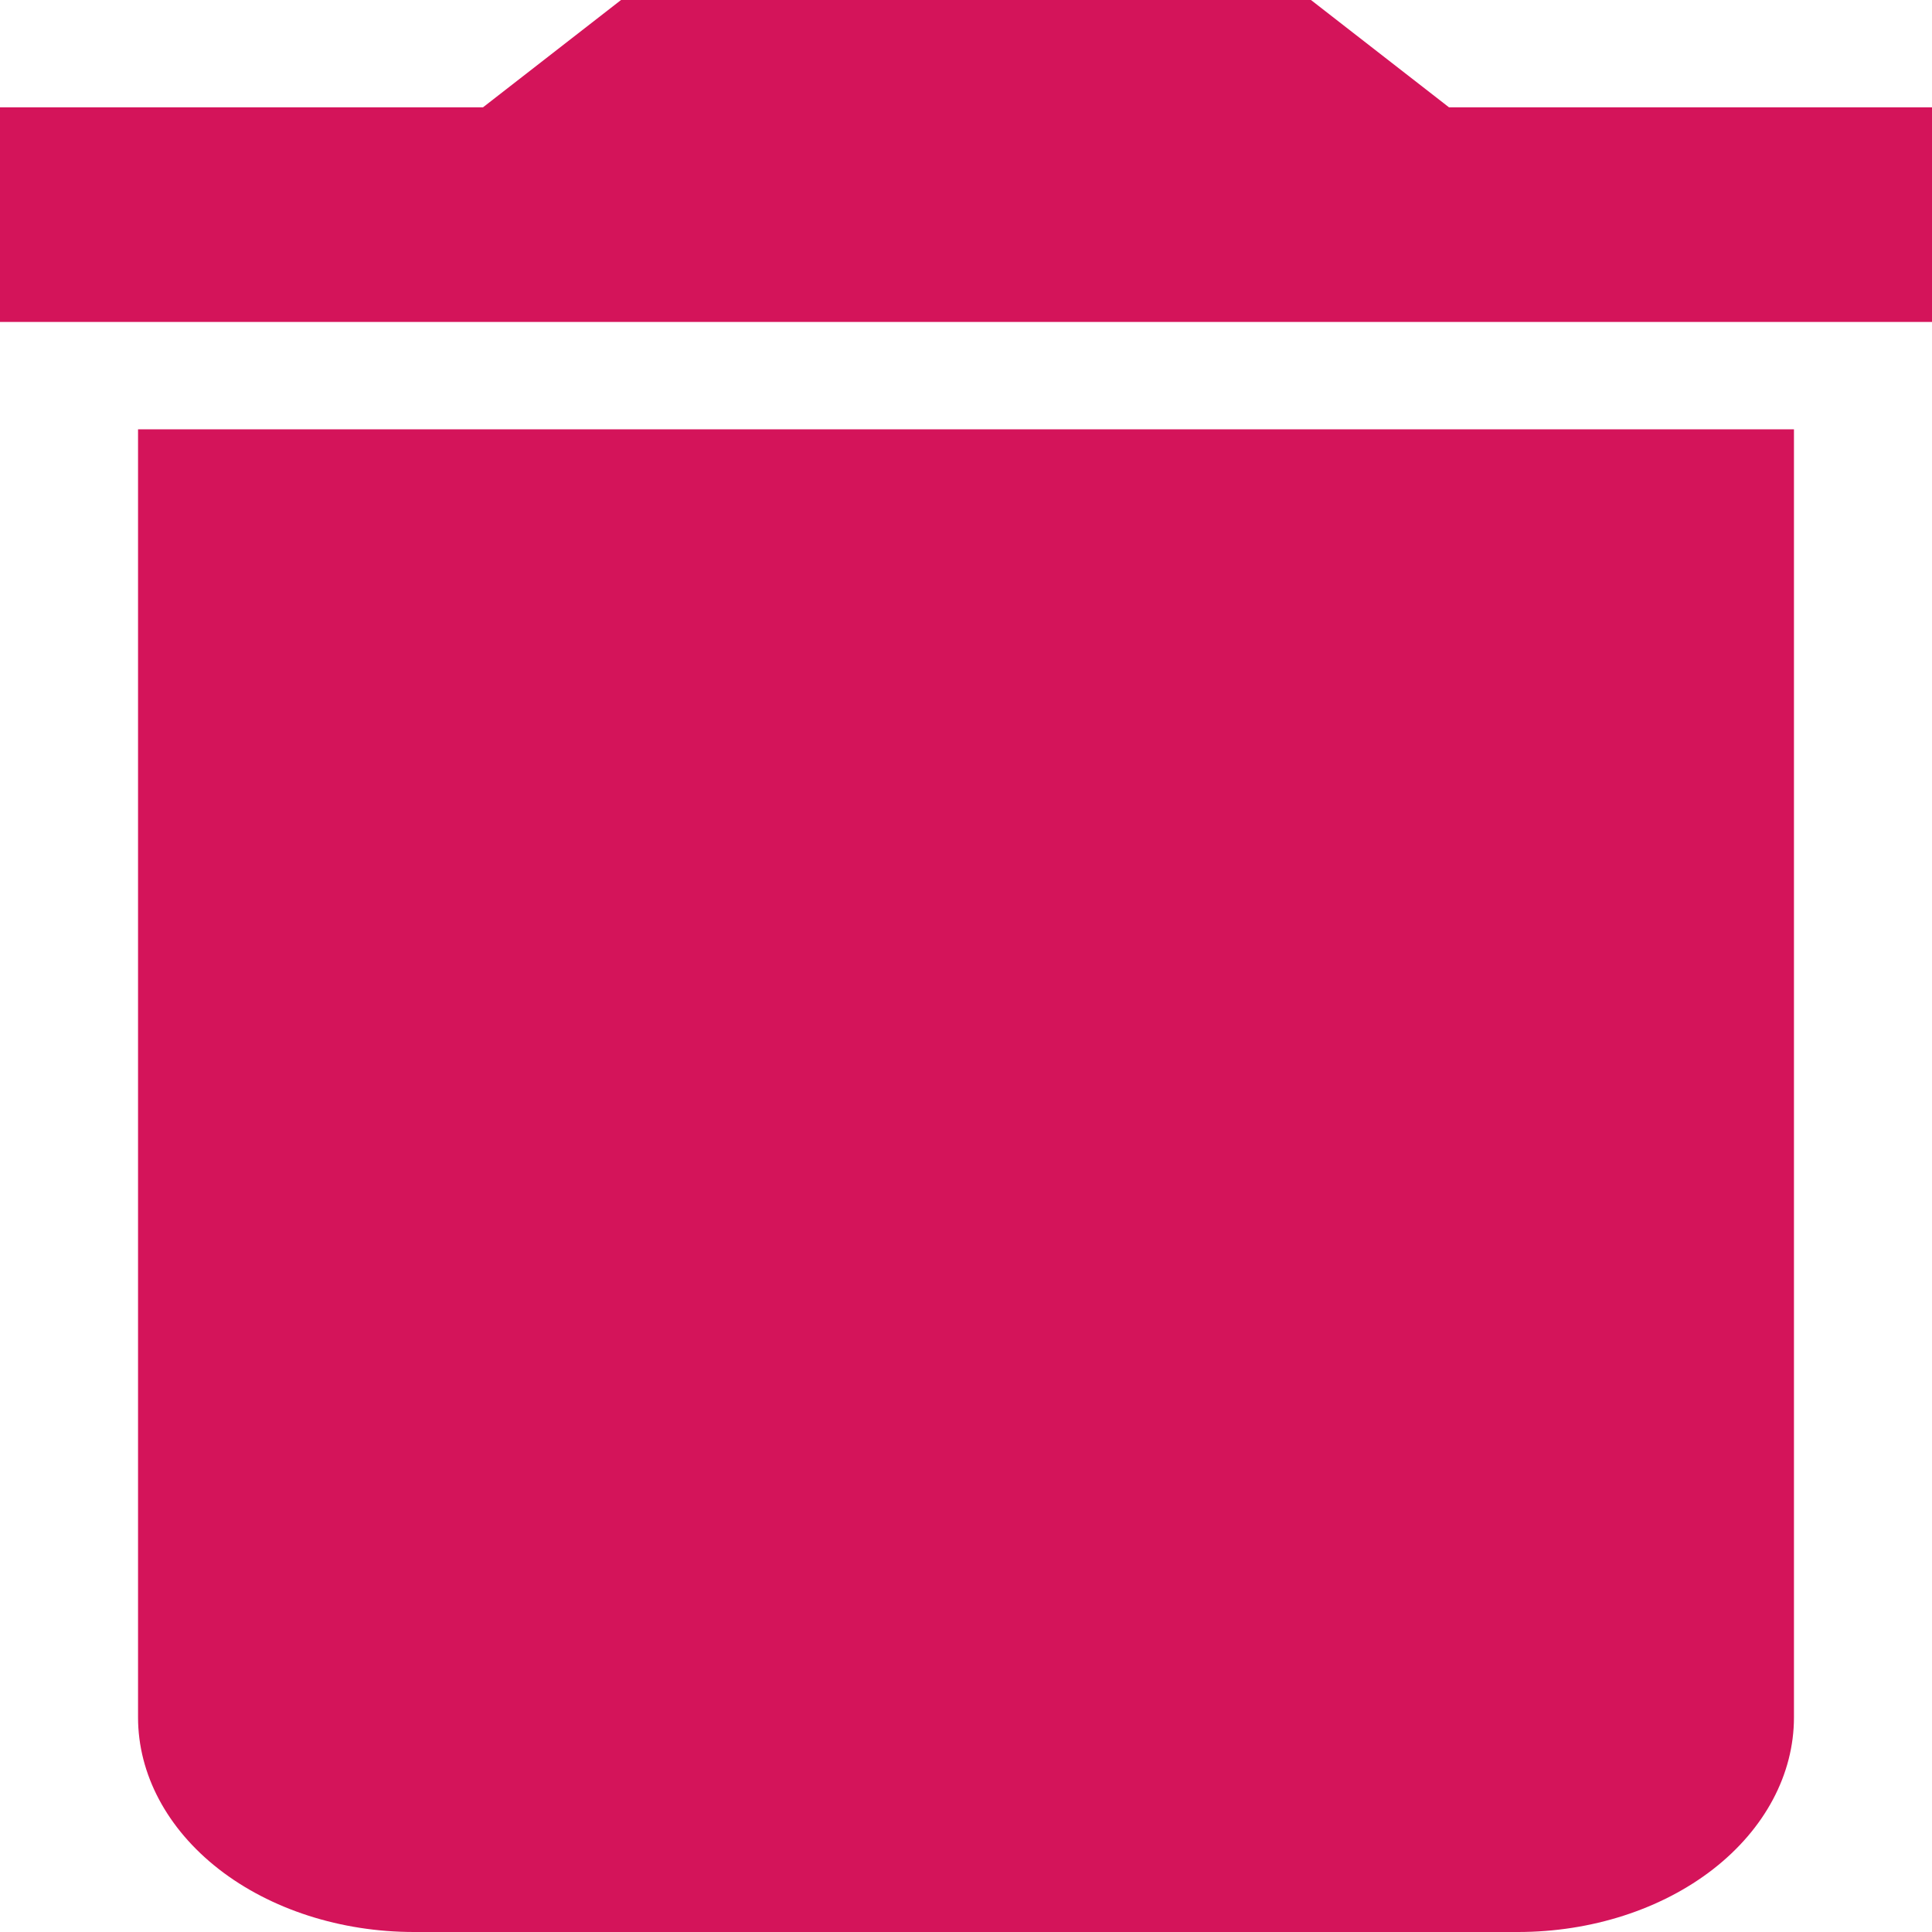
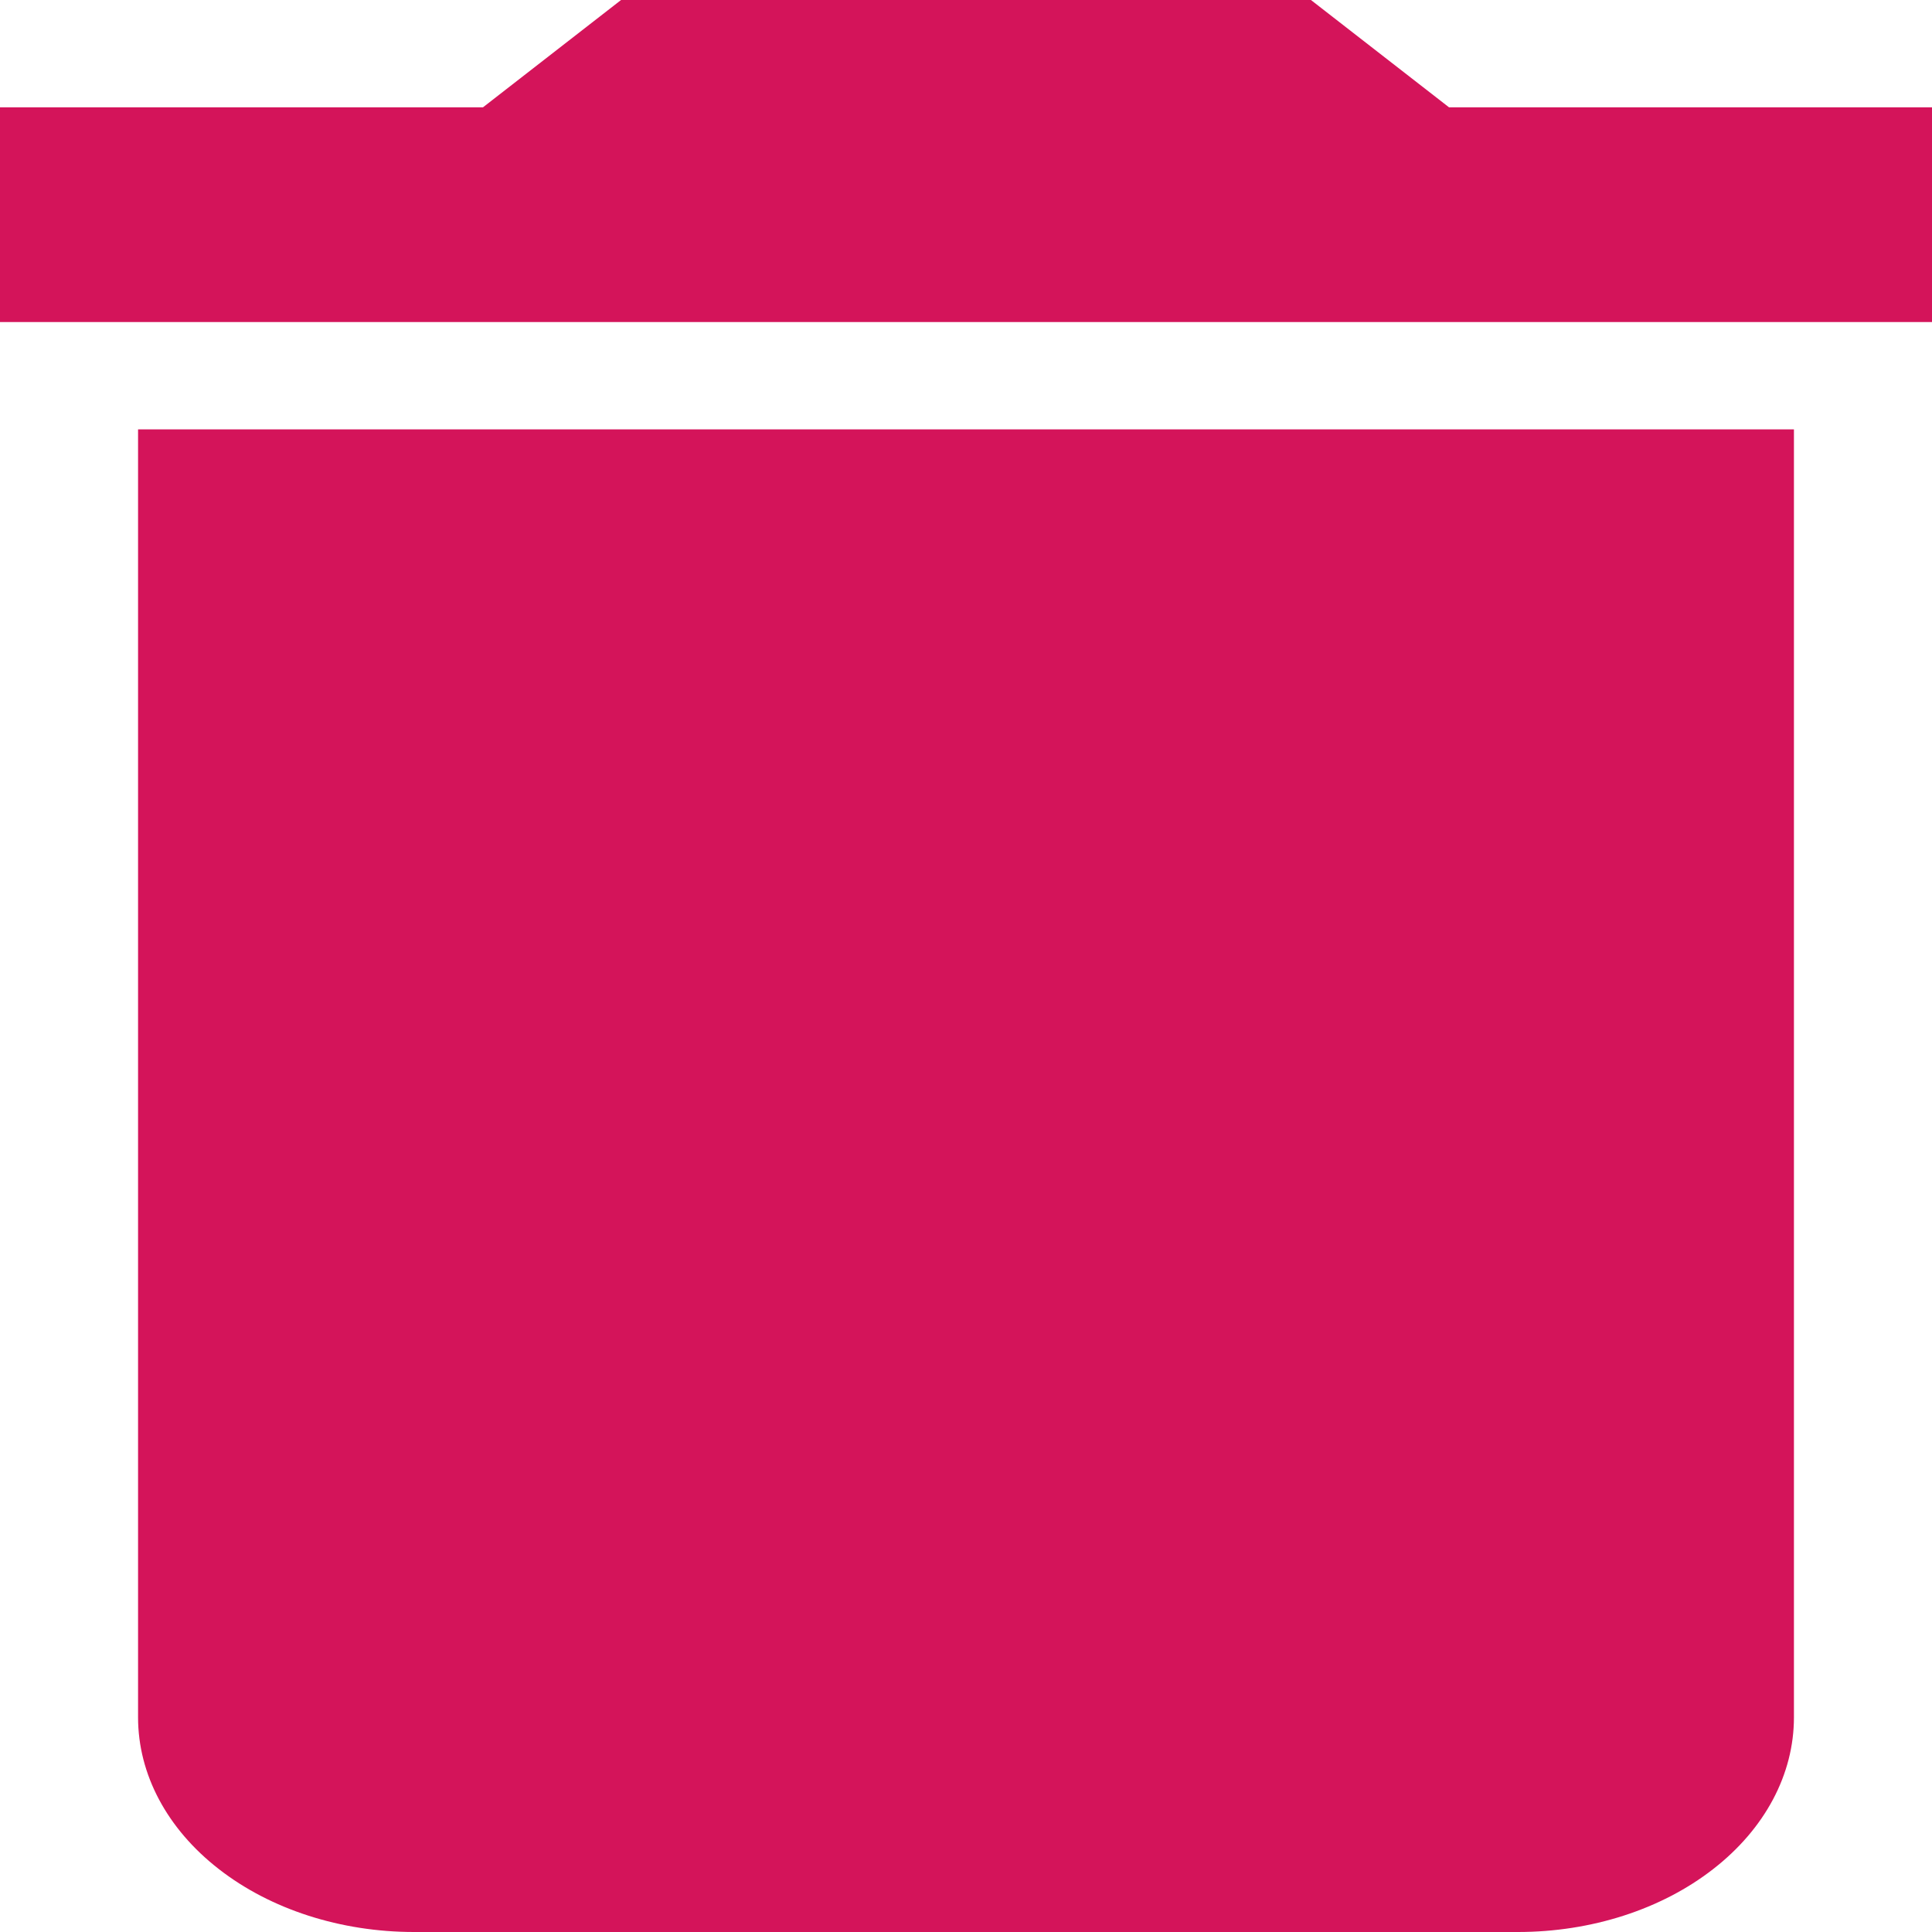
- <svg xmlns="http://www.w3.org/2000/svg" width="20" height="20" viewBox="0 0 20 20" fill="none">
-   <path d="M20 1.111H15L13.571 0H6.429L5 1.111H0V3.333H20M1.429 17.778C1.429 18.367 1.73 18.932 2.265 19.349C2.801 19.766 3.528 20 4.286 20H15.714C16.472 20 17.199 19.766 17.735 19.349C18.27 18.932 18.571 18.367 18.571 17.778V4.444H1.429V17.778Z" fill="#D4145A" />
+ <svg xmlns="http://www.w3.org/2000/svg" width="13" height="13" viewBox="0 0 13 13" fill="none">
+   <path d="M13 0.722H9.75L8.821 0H4.179L3.25 0.722H0V2.167H13M0.929 11.556C0.929 11.939 1.124 12.306 1.473 12.577C1.821 12.848 2.293 13 2.786 13H10.214C10.707 13 11.179 12.848 11.527 12.577C11.876 12.306 12.071 11.939 12.071 11.556V2.889H0.929V11.556Z" fill="#D4145A" />
</svg>
